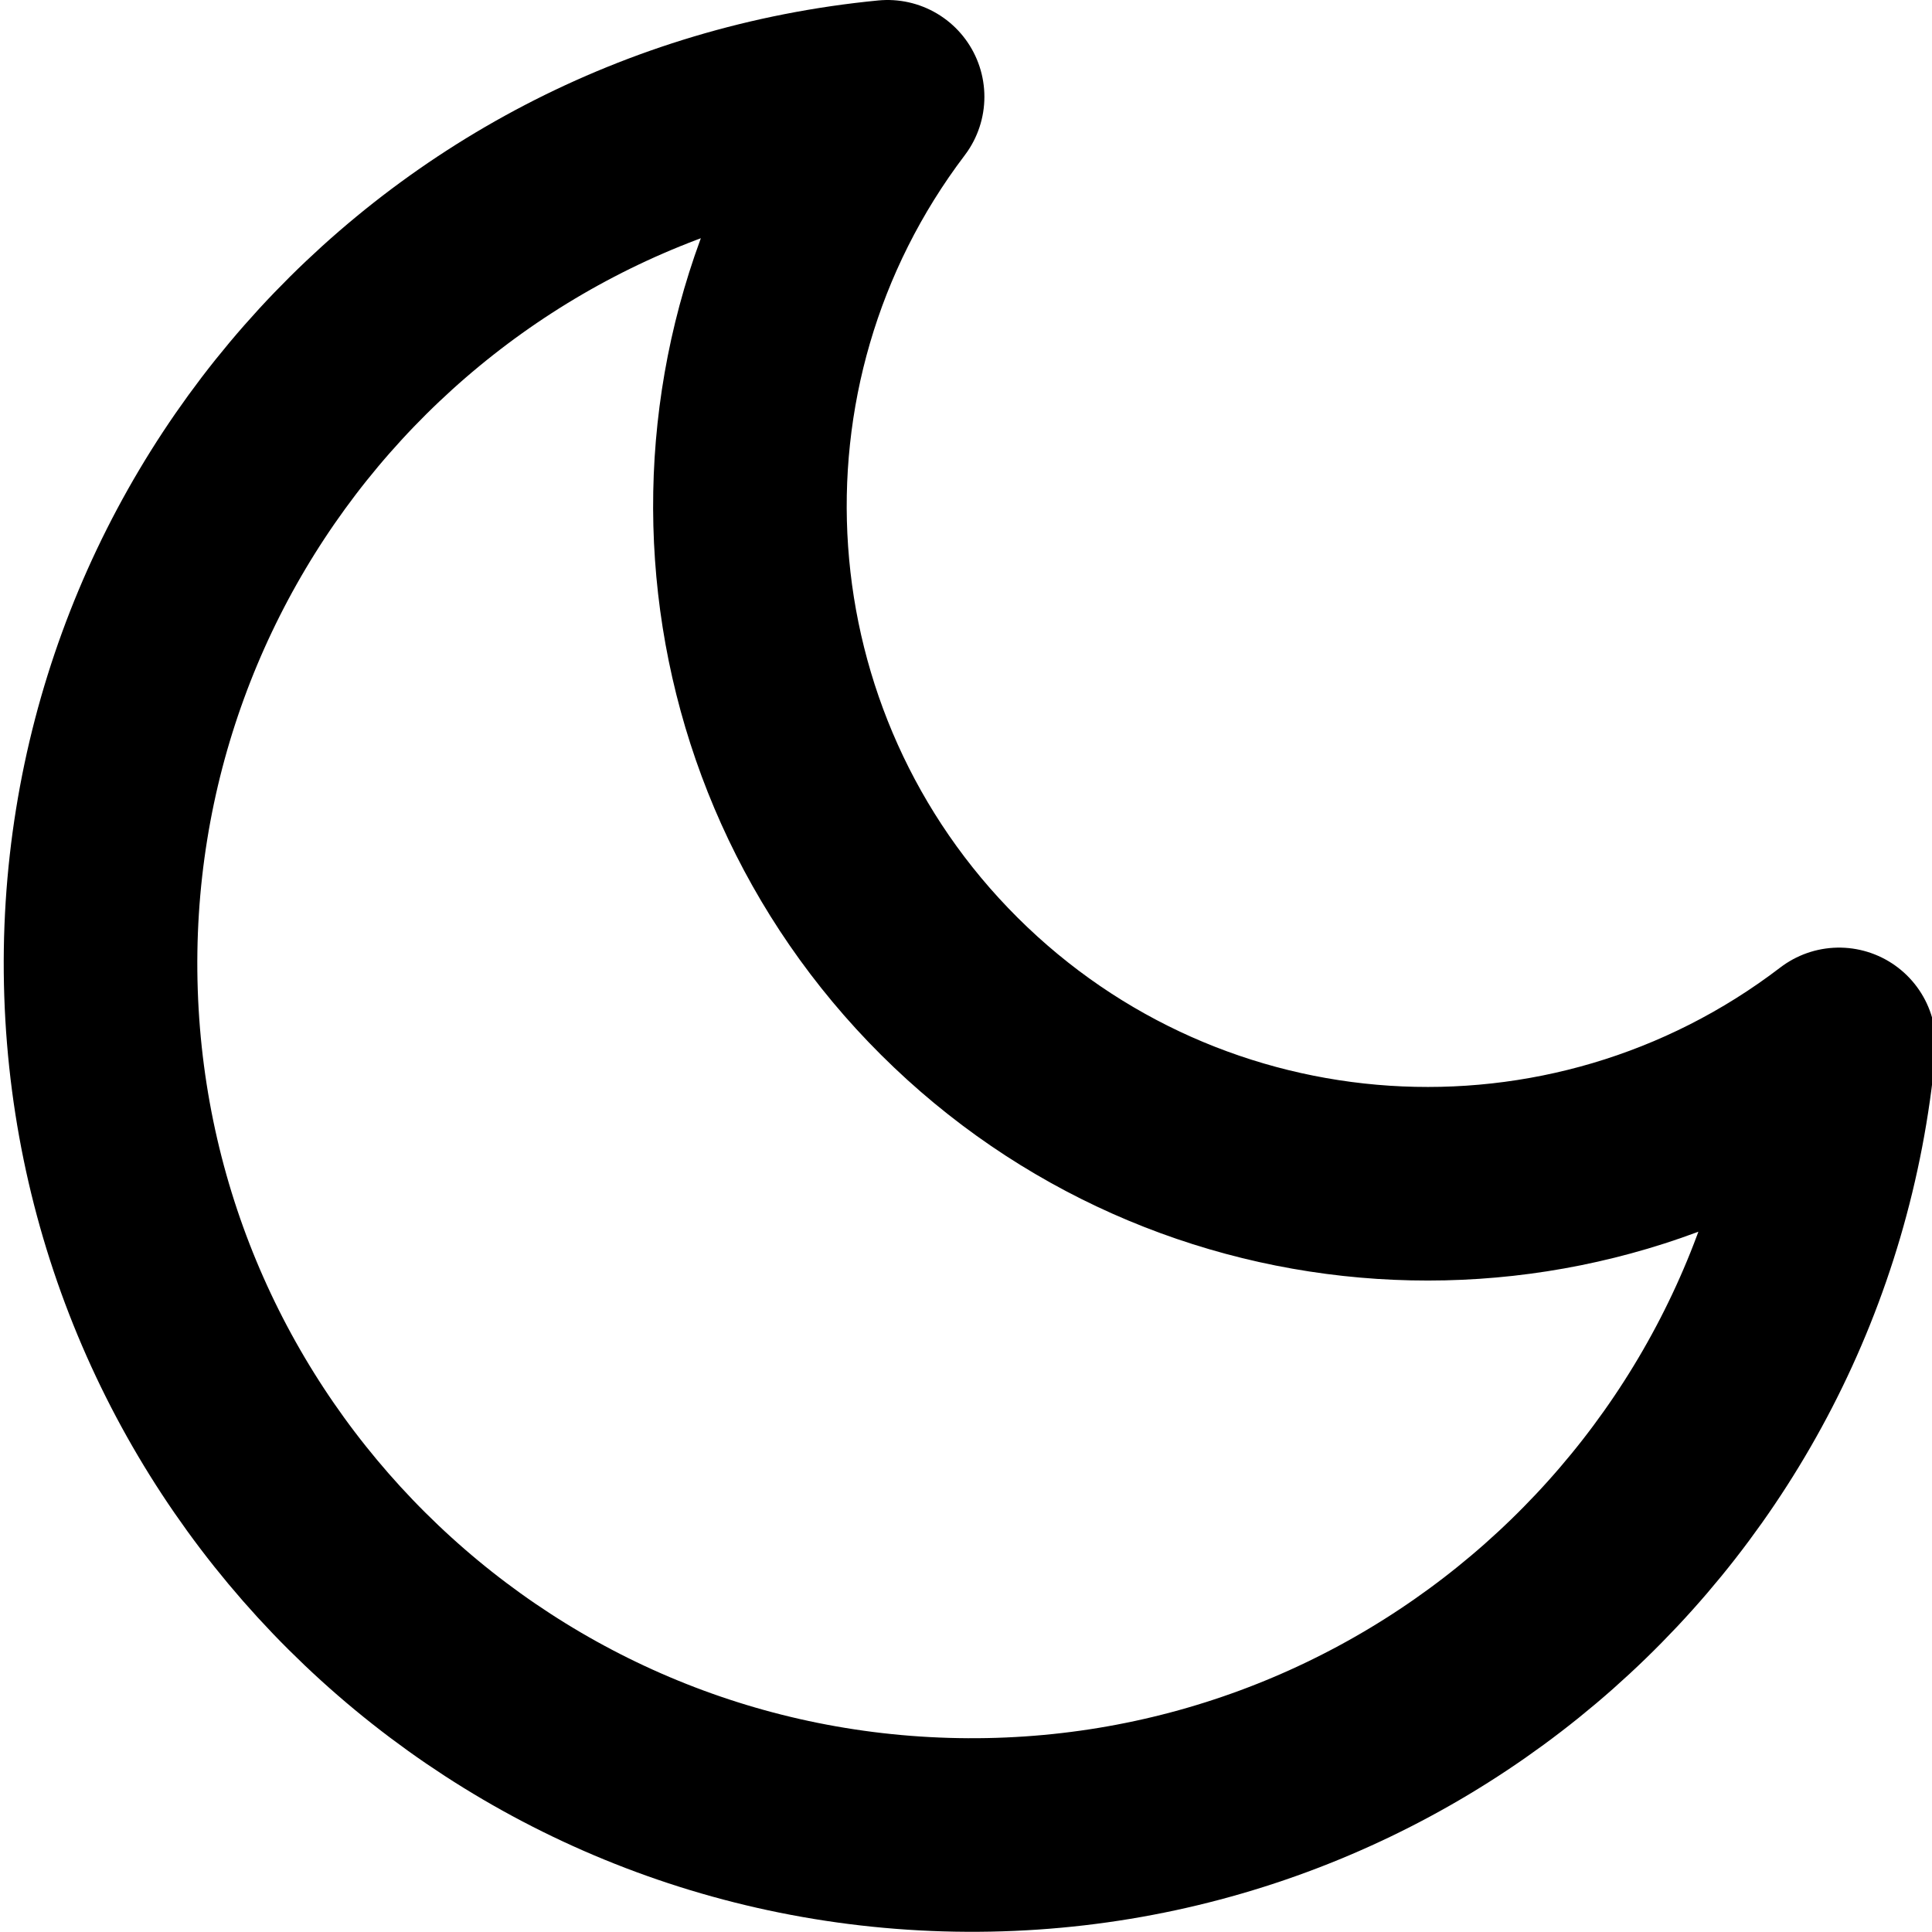
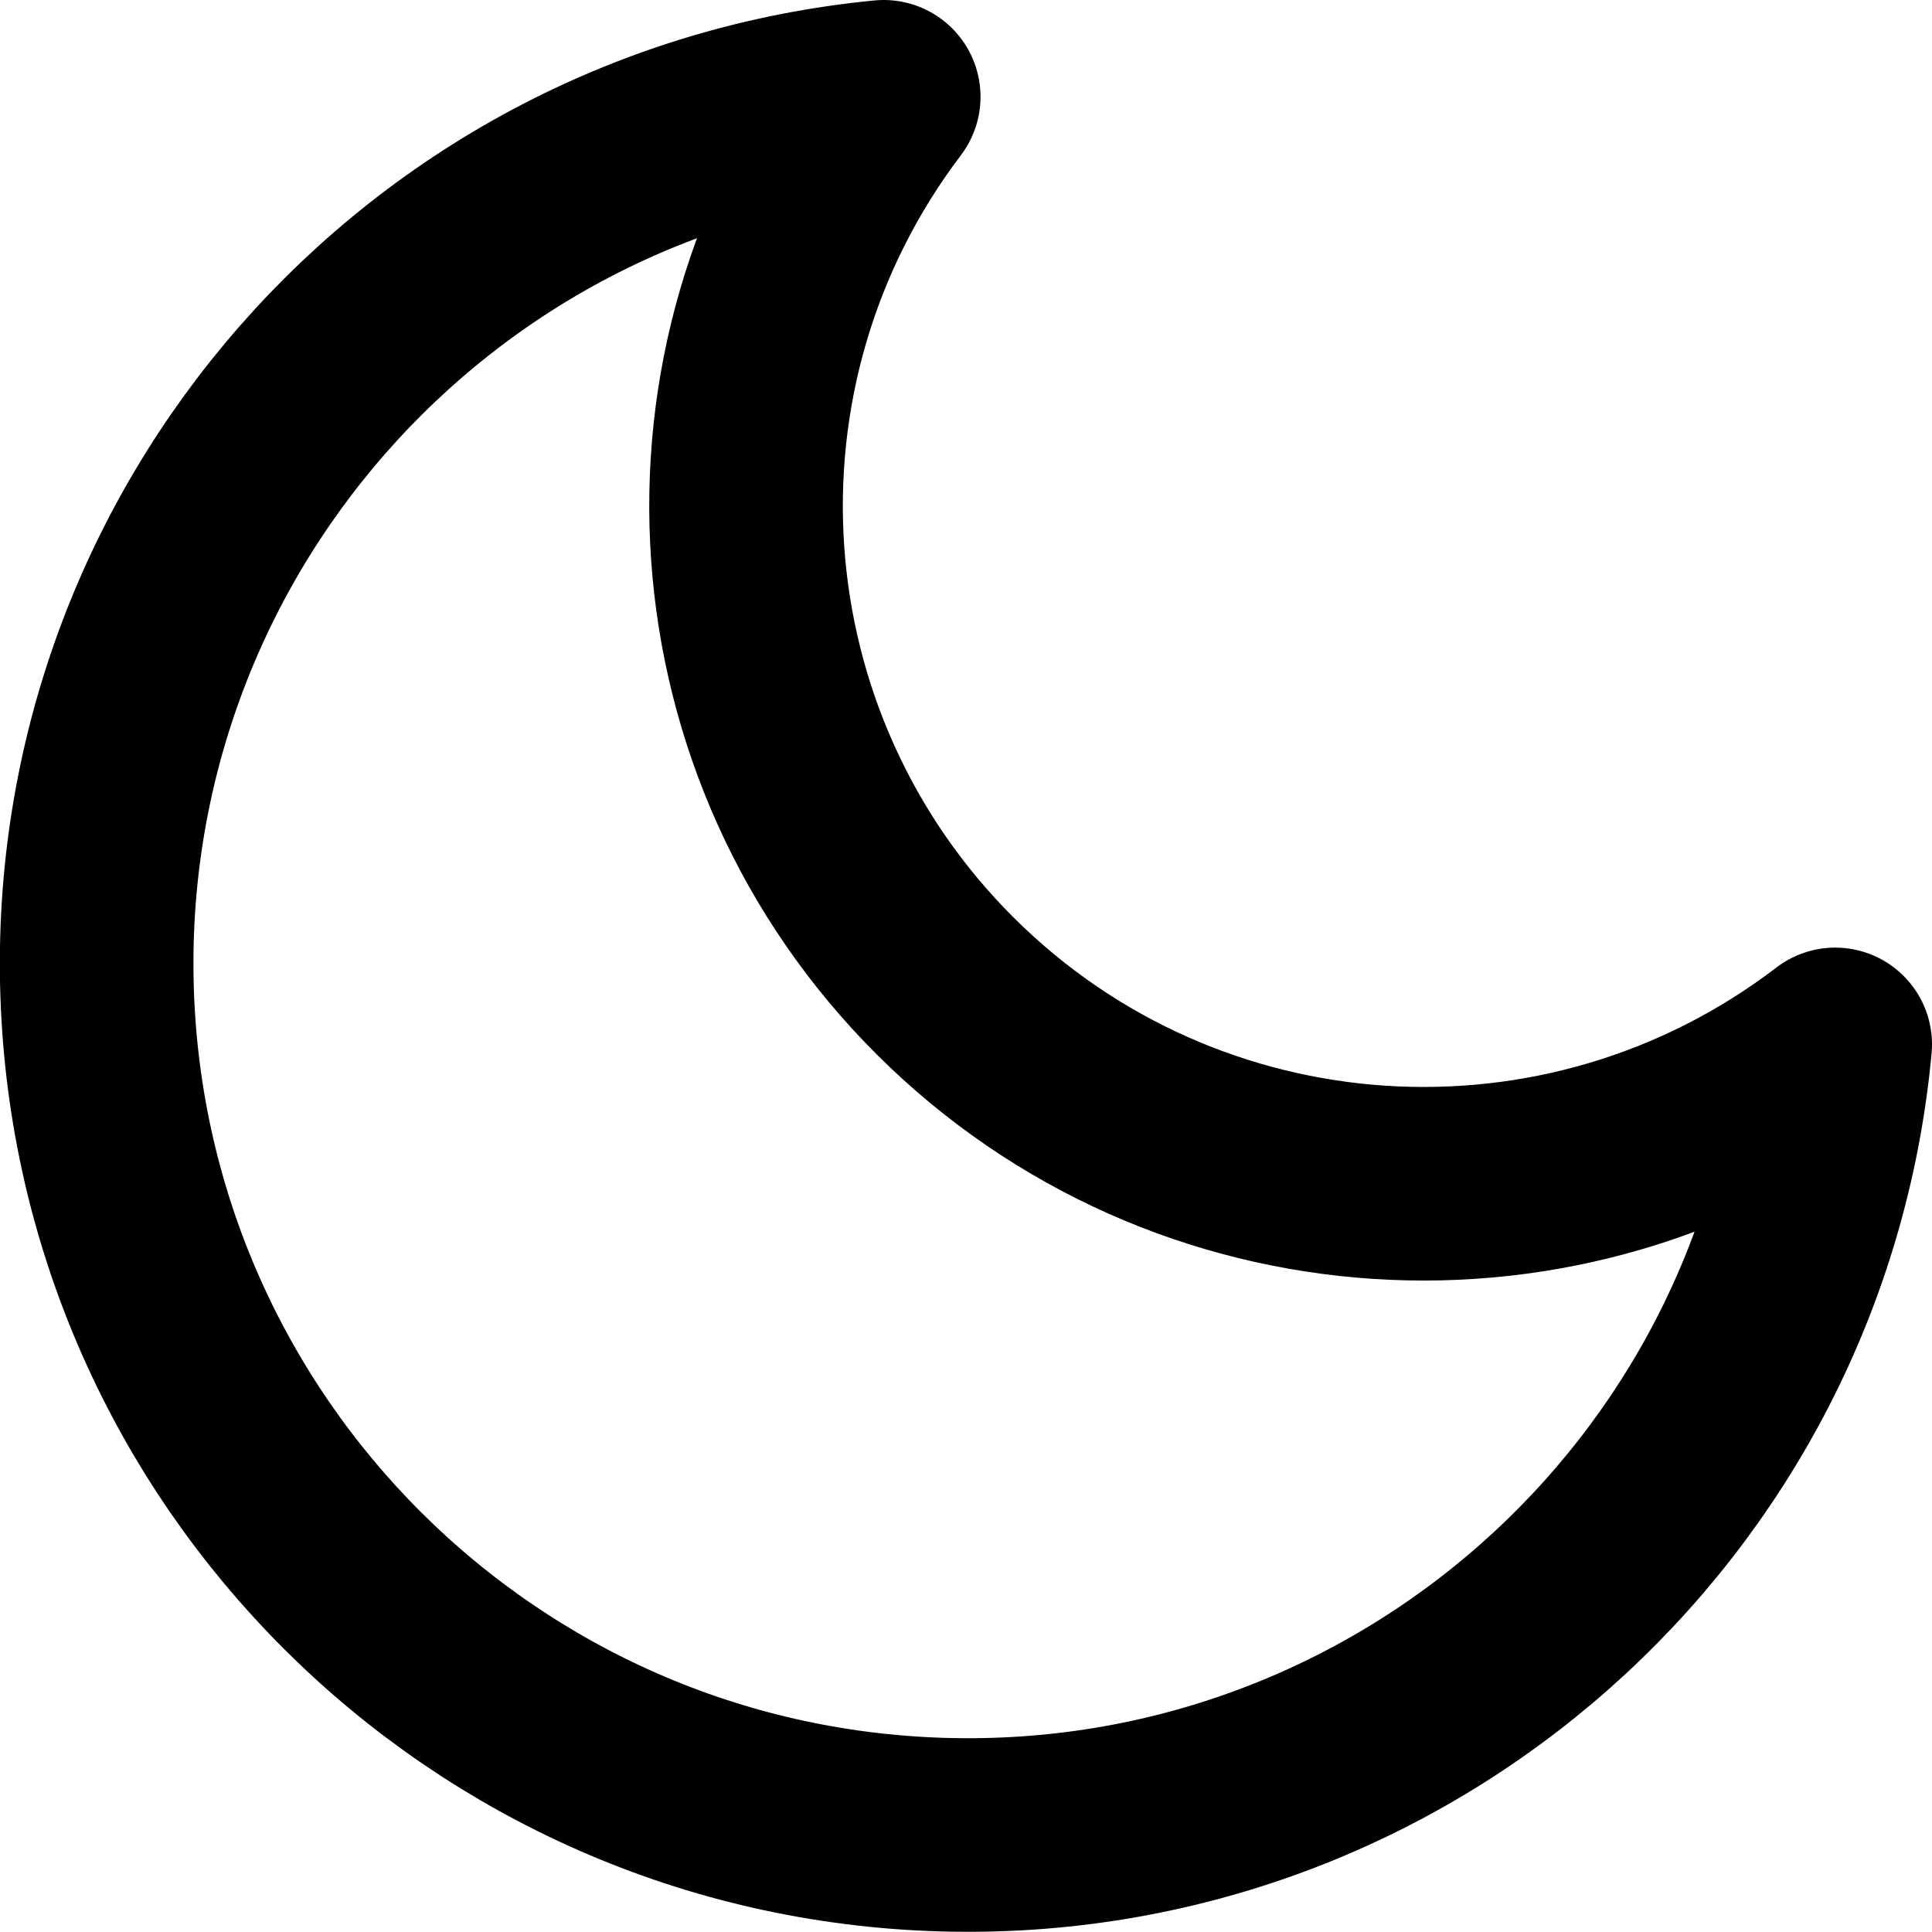
- <svg xmlns="http://www.w3.org/2000/svg" viewBox="0 0 19.96 19.96" fill="none" stroke="#000" stroke-linecap="round" stroke-linejoin="round" stroke-width="2">
-   <path d="M19,10.79A9,9,0,1,1,9.17,1,7,7,0,0,0,19,10.79Z" transform="translate(0)" />
+ <svg xmlns="http://www.w3.org/2000/svg" viewBox="0 0 19.96 19.96">
+   <defs>
+     <style>.a{fill:none;stroke:#000;stroke-linecap:round;stroke-linejoin:round;stroke-width:2px;}</style>
+   </defs>
+   <path class="a" d="M19,10.79A9,9,0,1,1,9.17,1,7,7,0,0,0,19,10.79Z" transform="translate(-0.04)" />
</svg>
